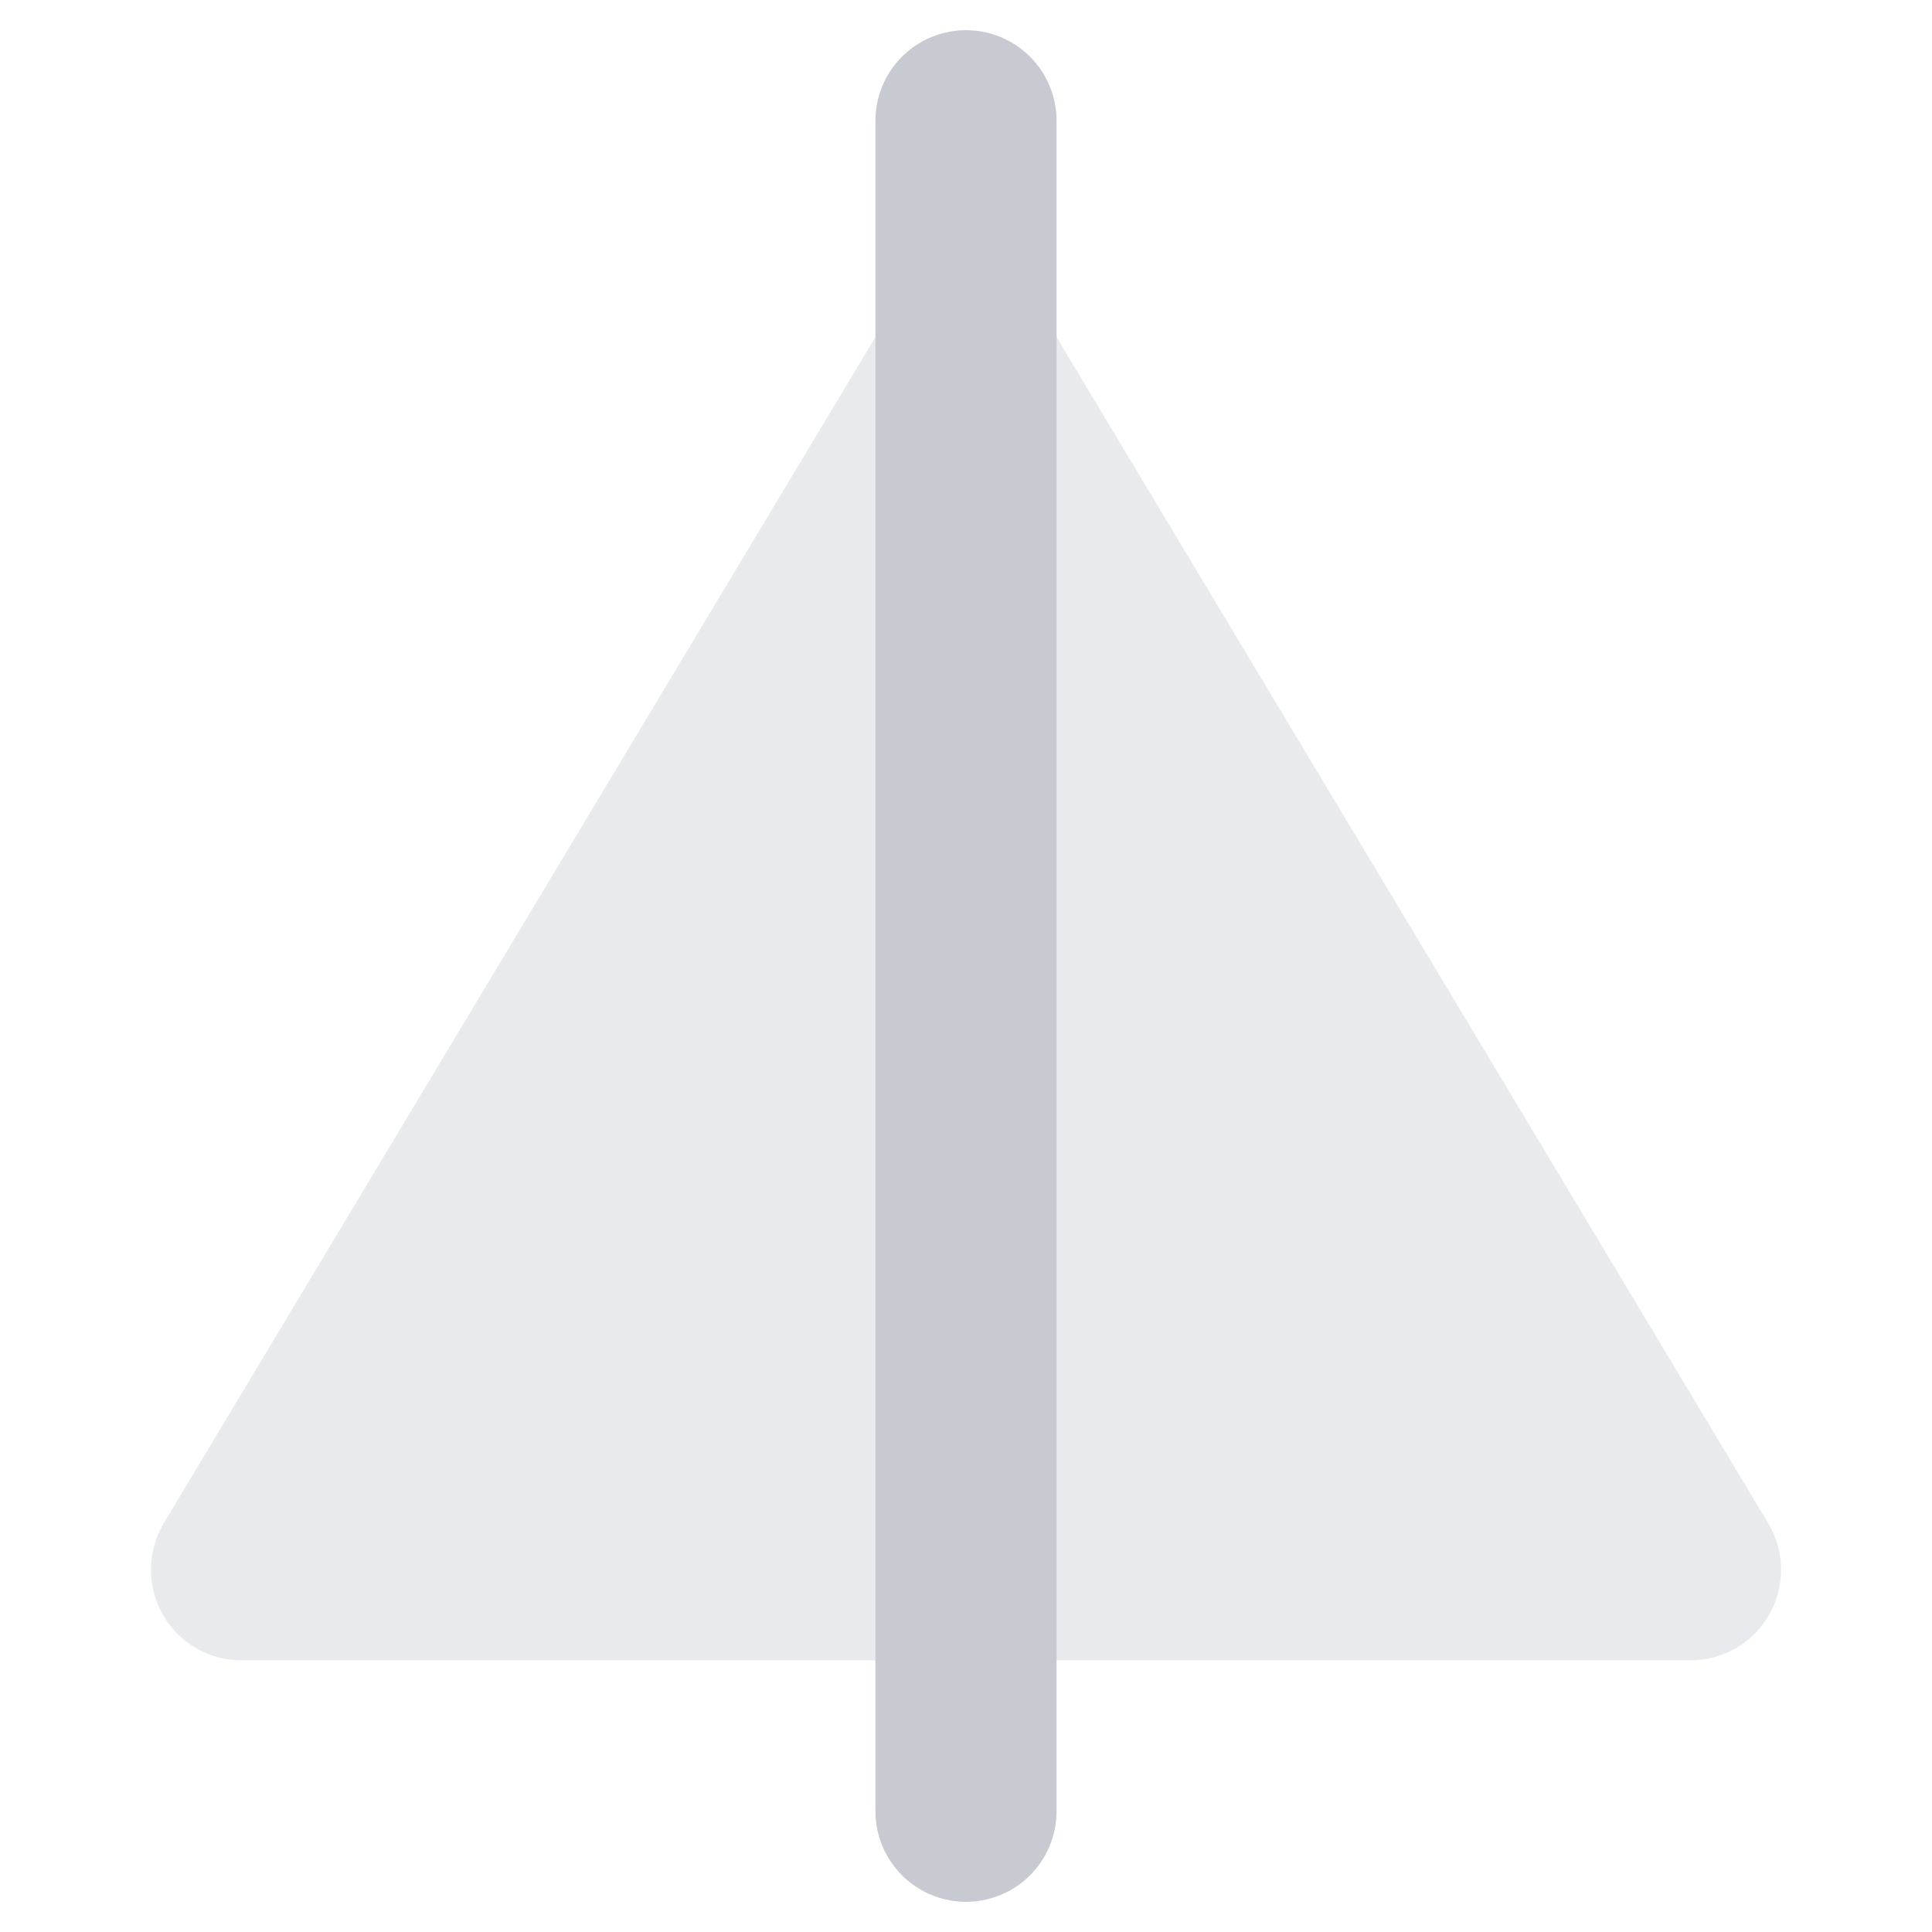
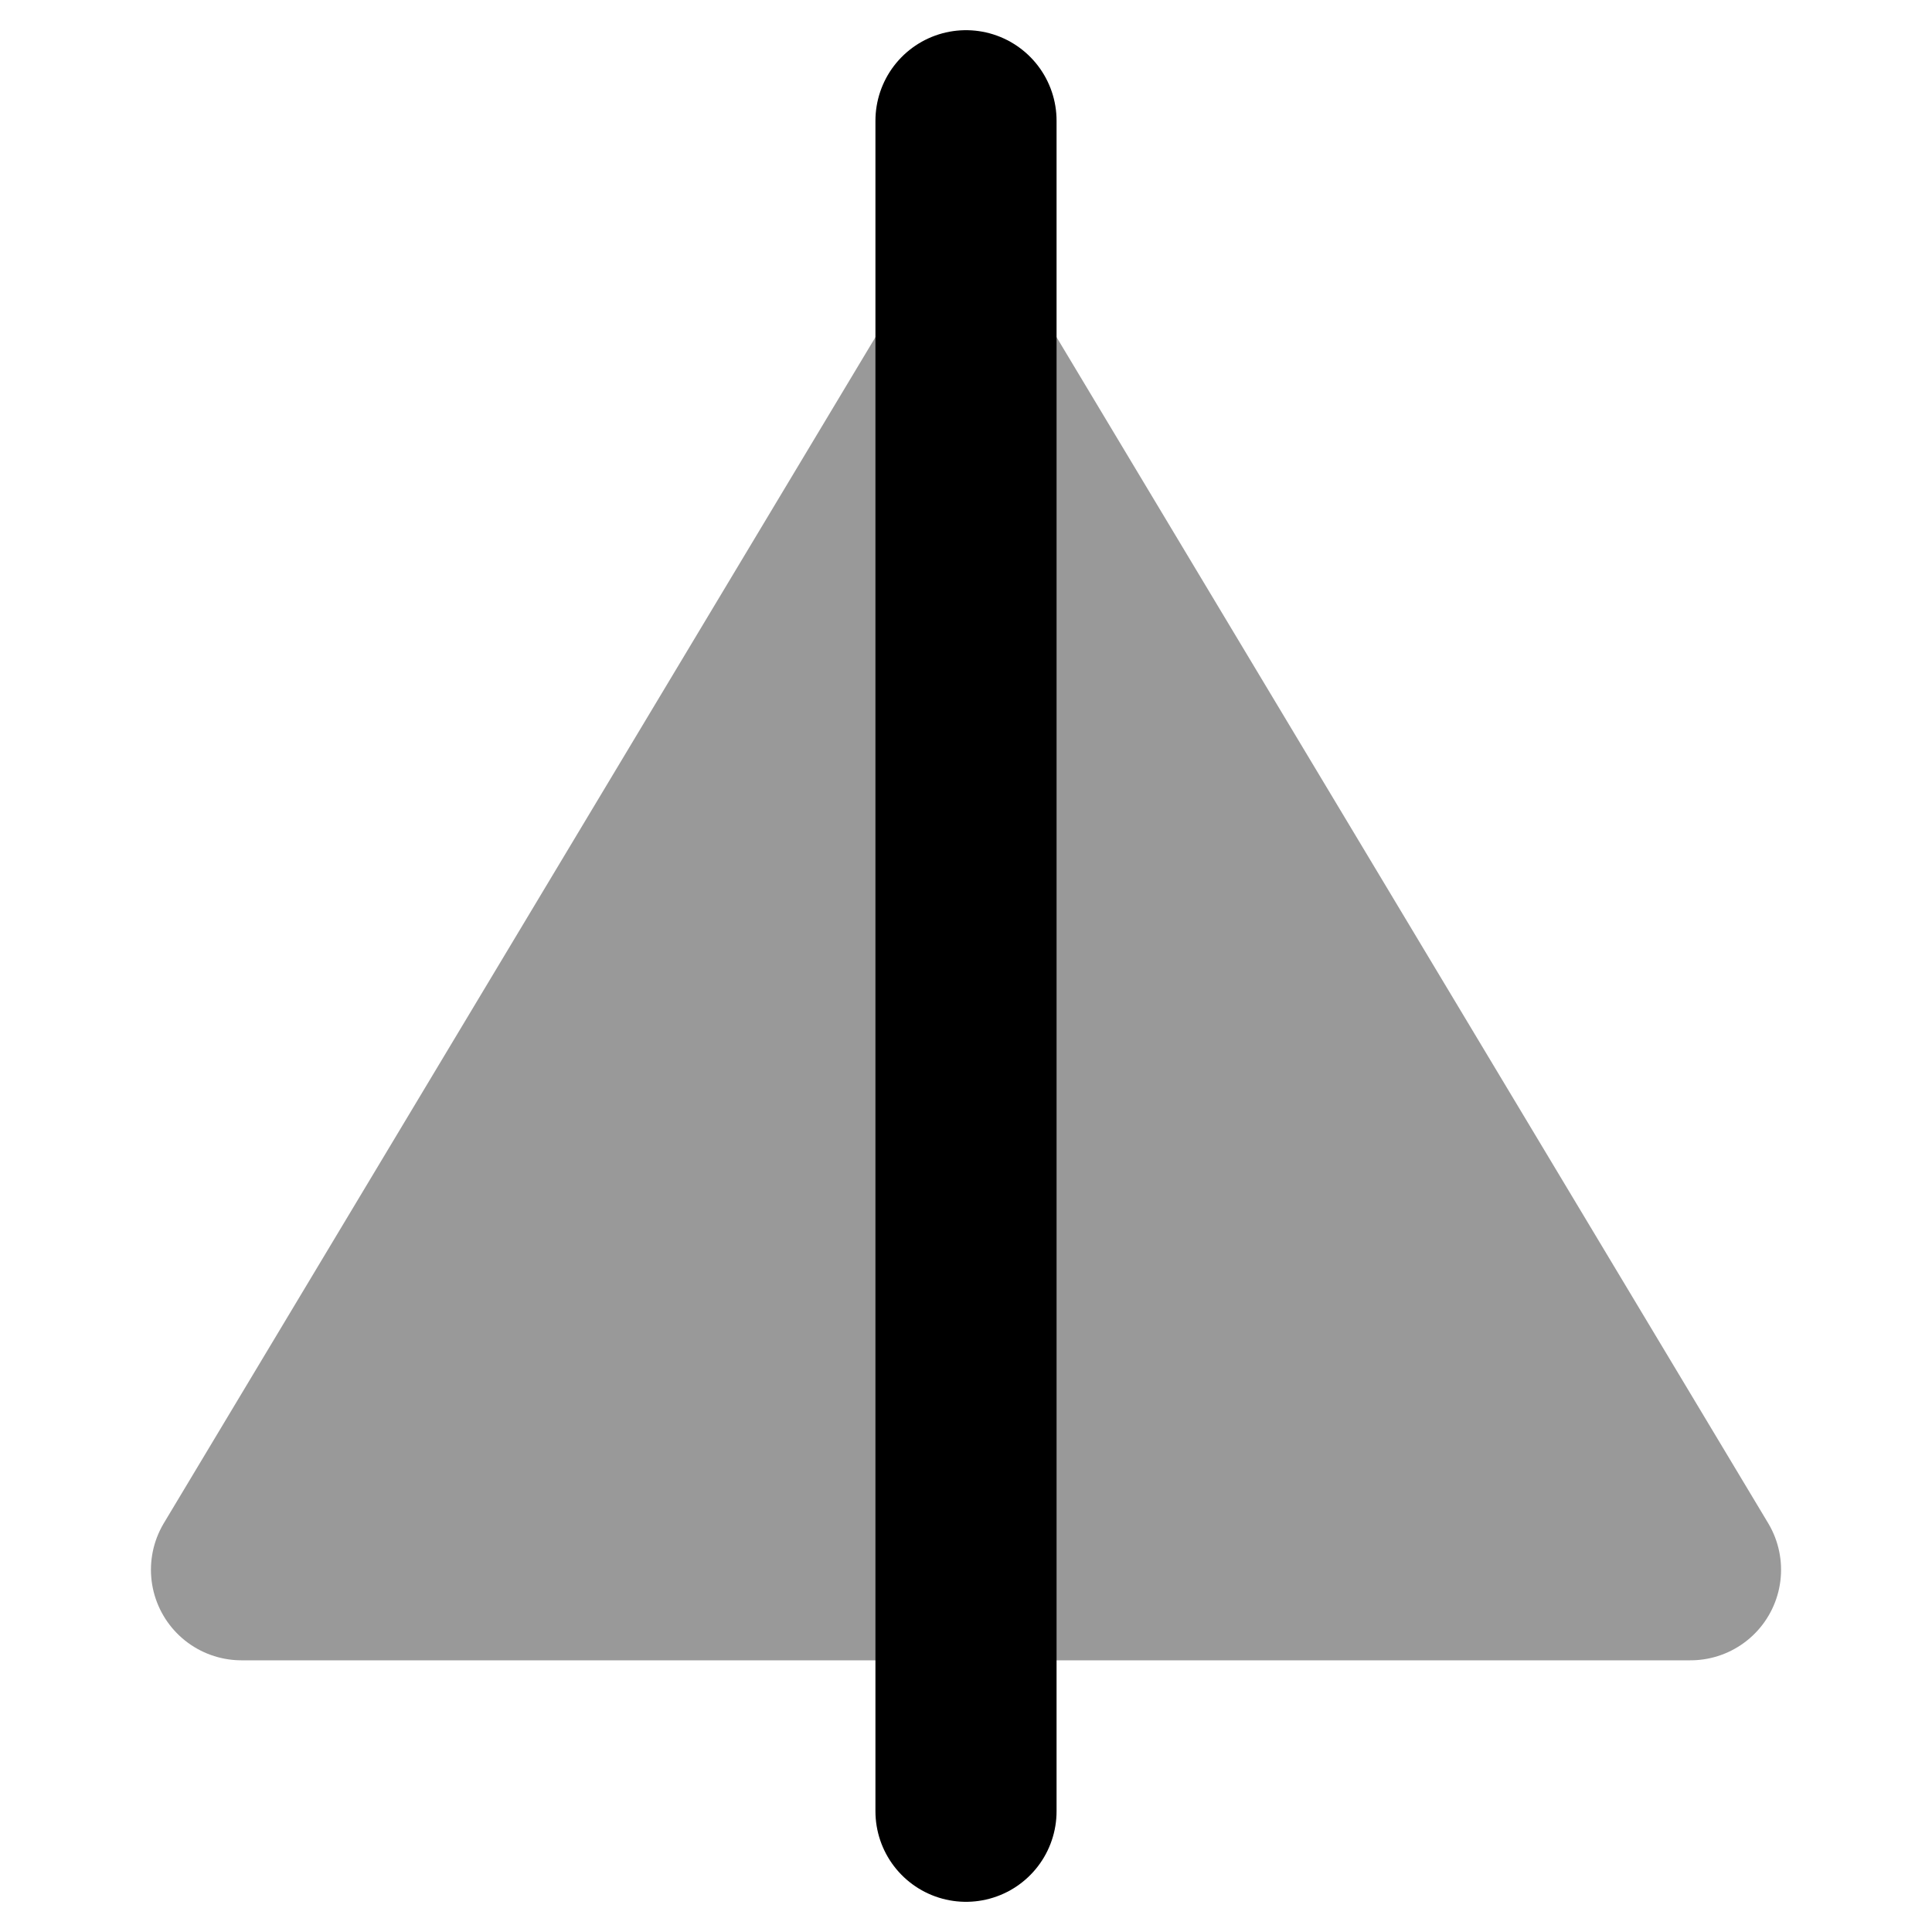
<svg xmlns="http://www.w3.org/2000/svg" width="16" height="16" fill="none">
-   <path opacity="0.4" d="M2 13h12L8 3 2 13Z" fill="#C7CAD1" stroke="#C7CAD1" stroke-width="1.5" stroke-linecap="round" stroke-linejoin="round" />
-   <path d="M8 1v14" stroke="#C7CAD1" stroke-width="1.5" stroke-linecap="round" stroke-linejoin="round" />
+   <path opacity="0.4" d="M2 13h12L8 3 2 13Z" fill="#000" stroke="#000" stroke-width="1.5" stroke-linecap="round" stroke-linejoin="round" />
+   <path d="M8 1v14" stroke="#000" stroke-width="1.5" stroke-linecap="round" stroke-linejoin="round" />
</svg>
